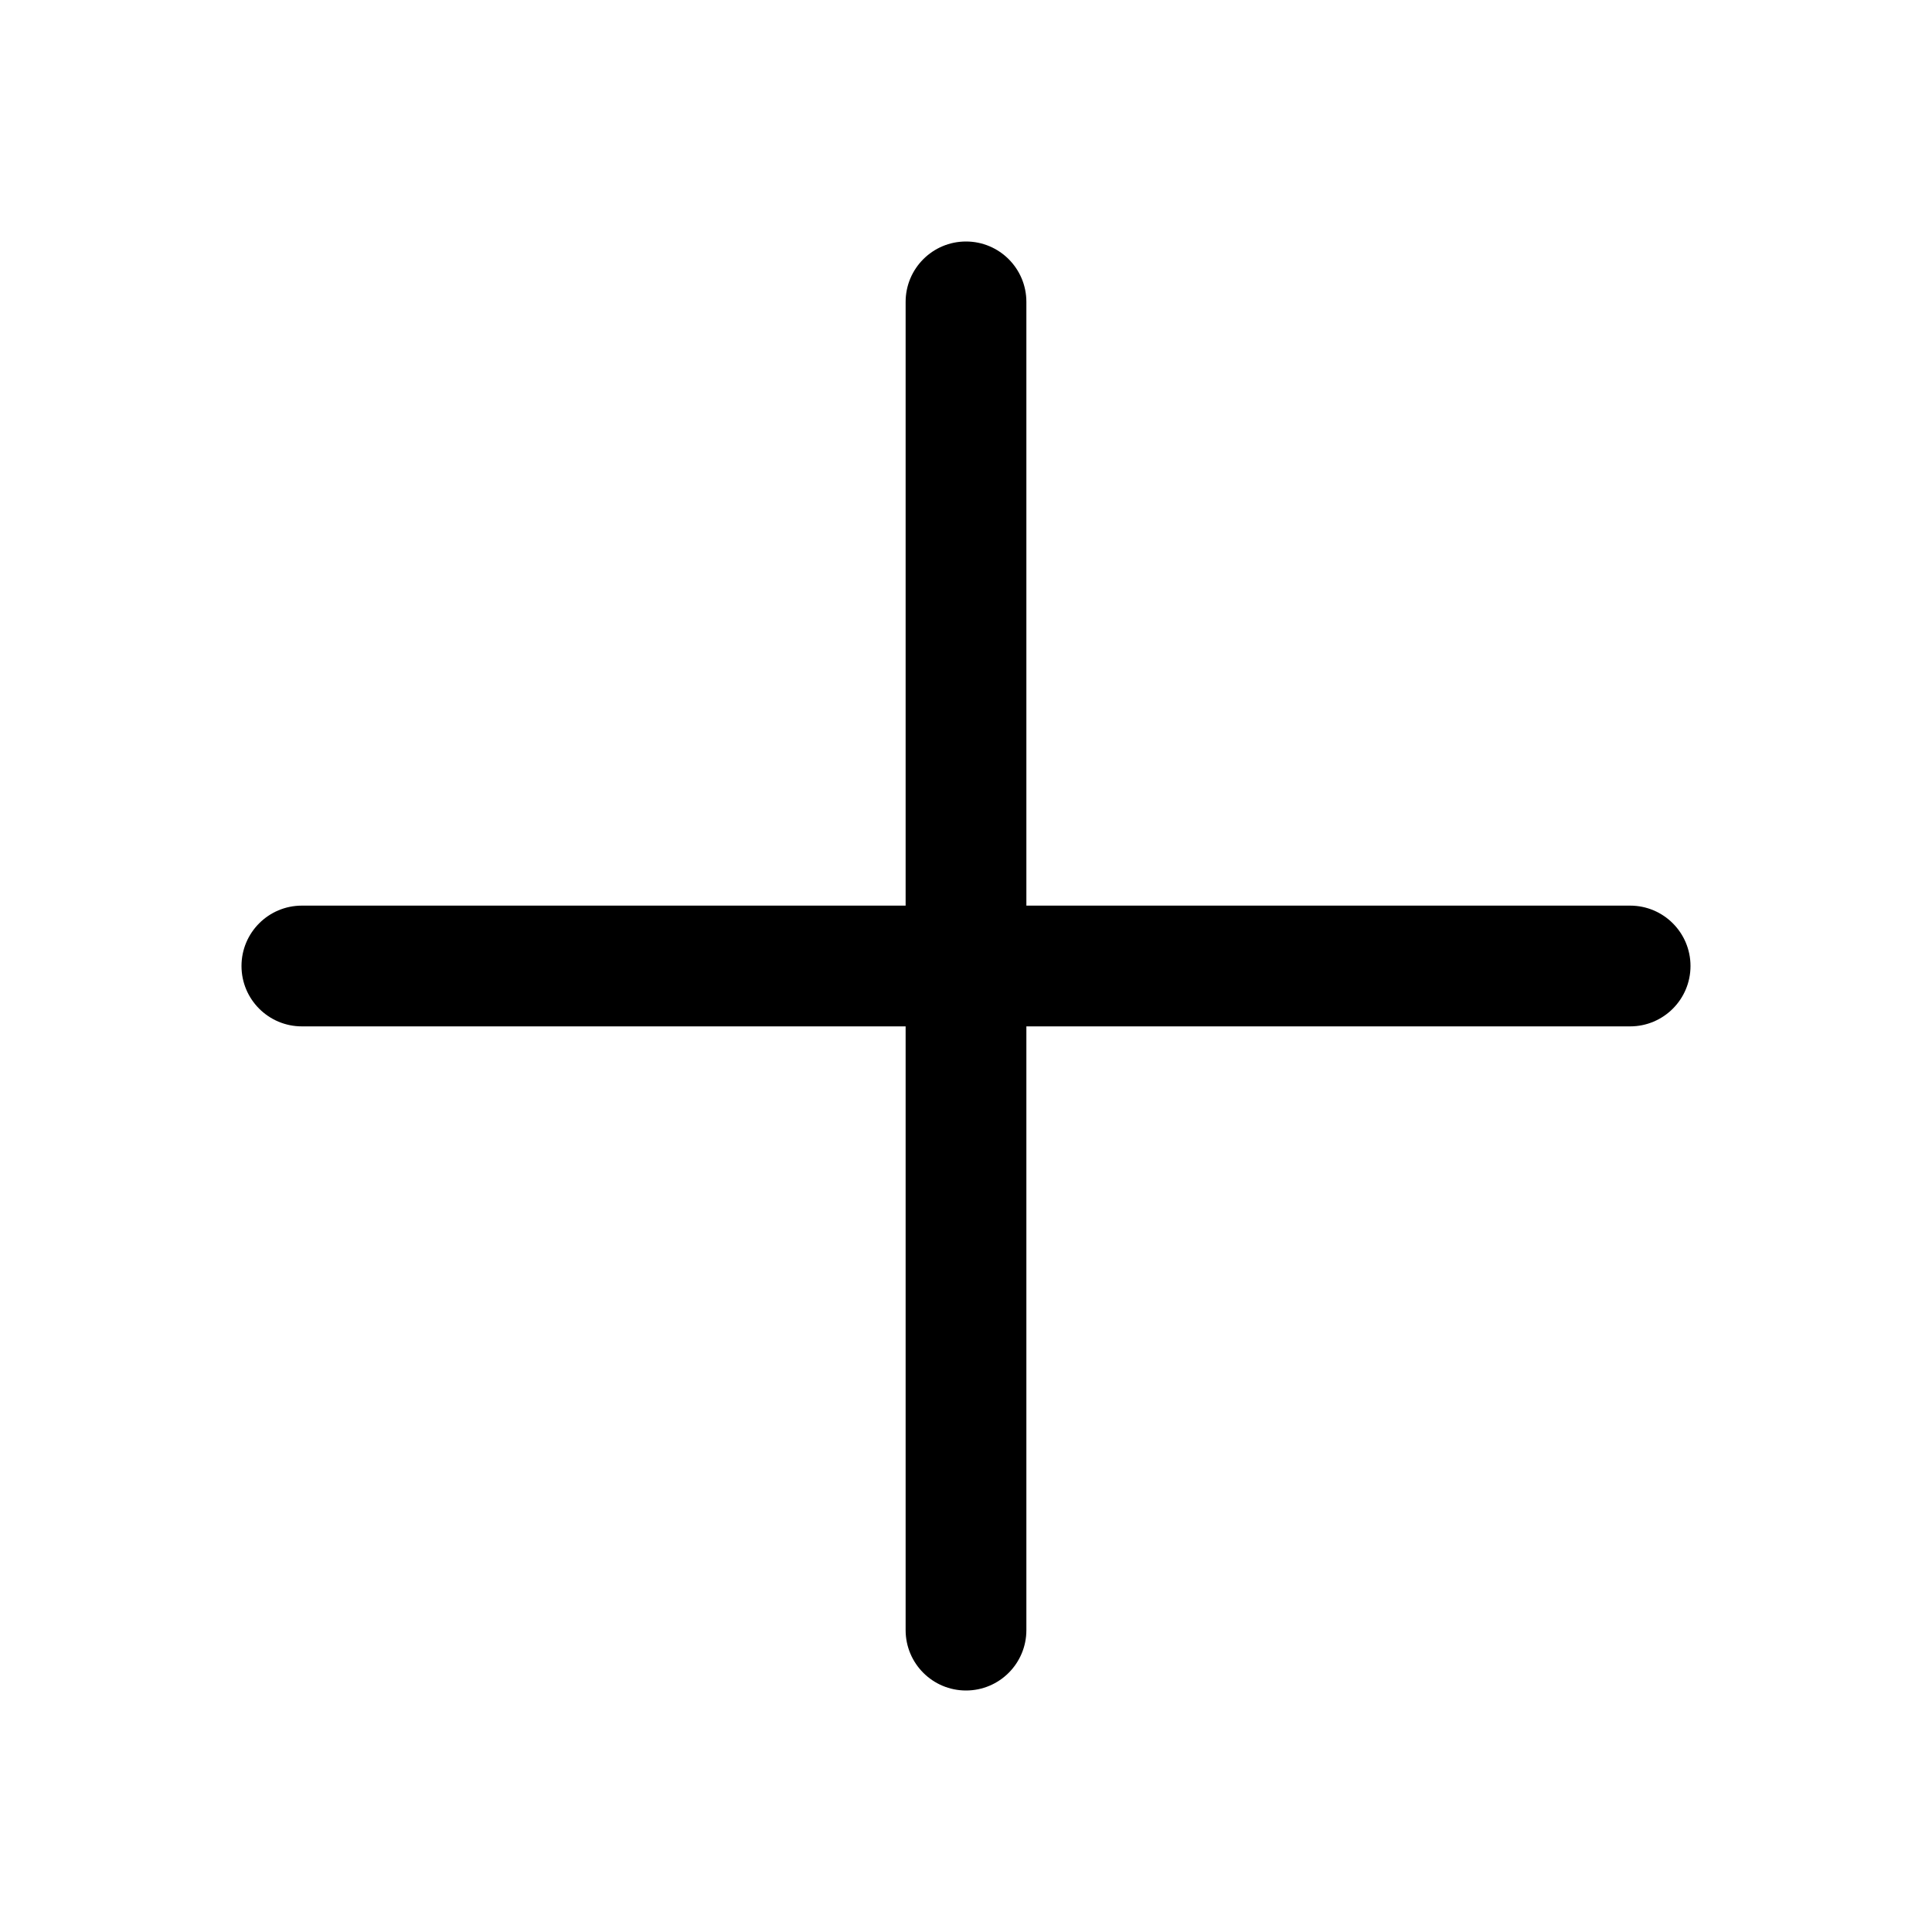
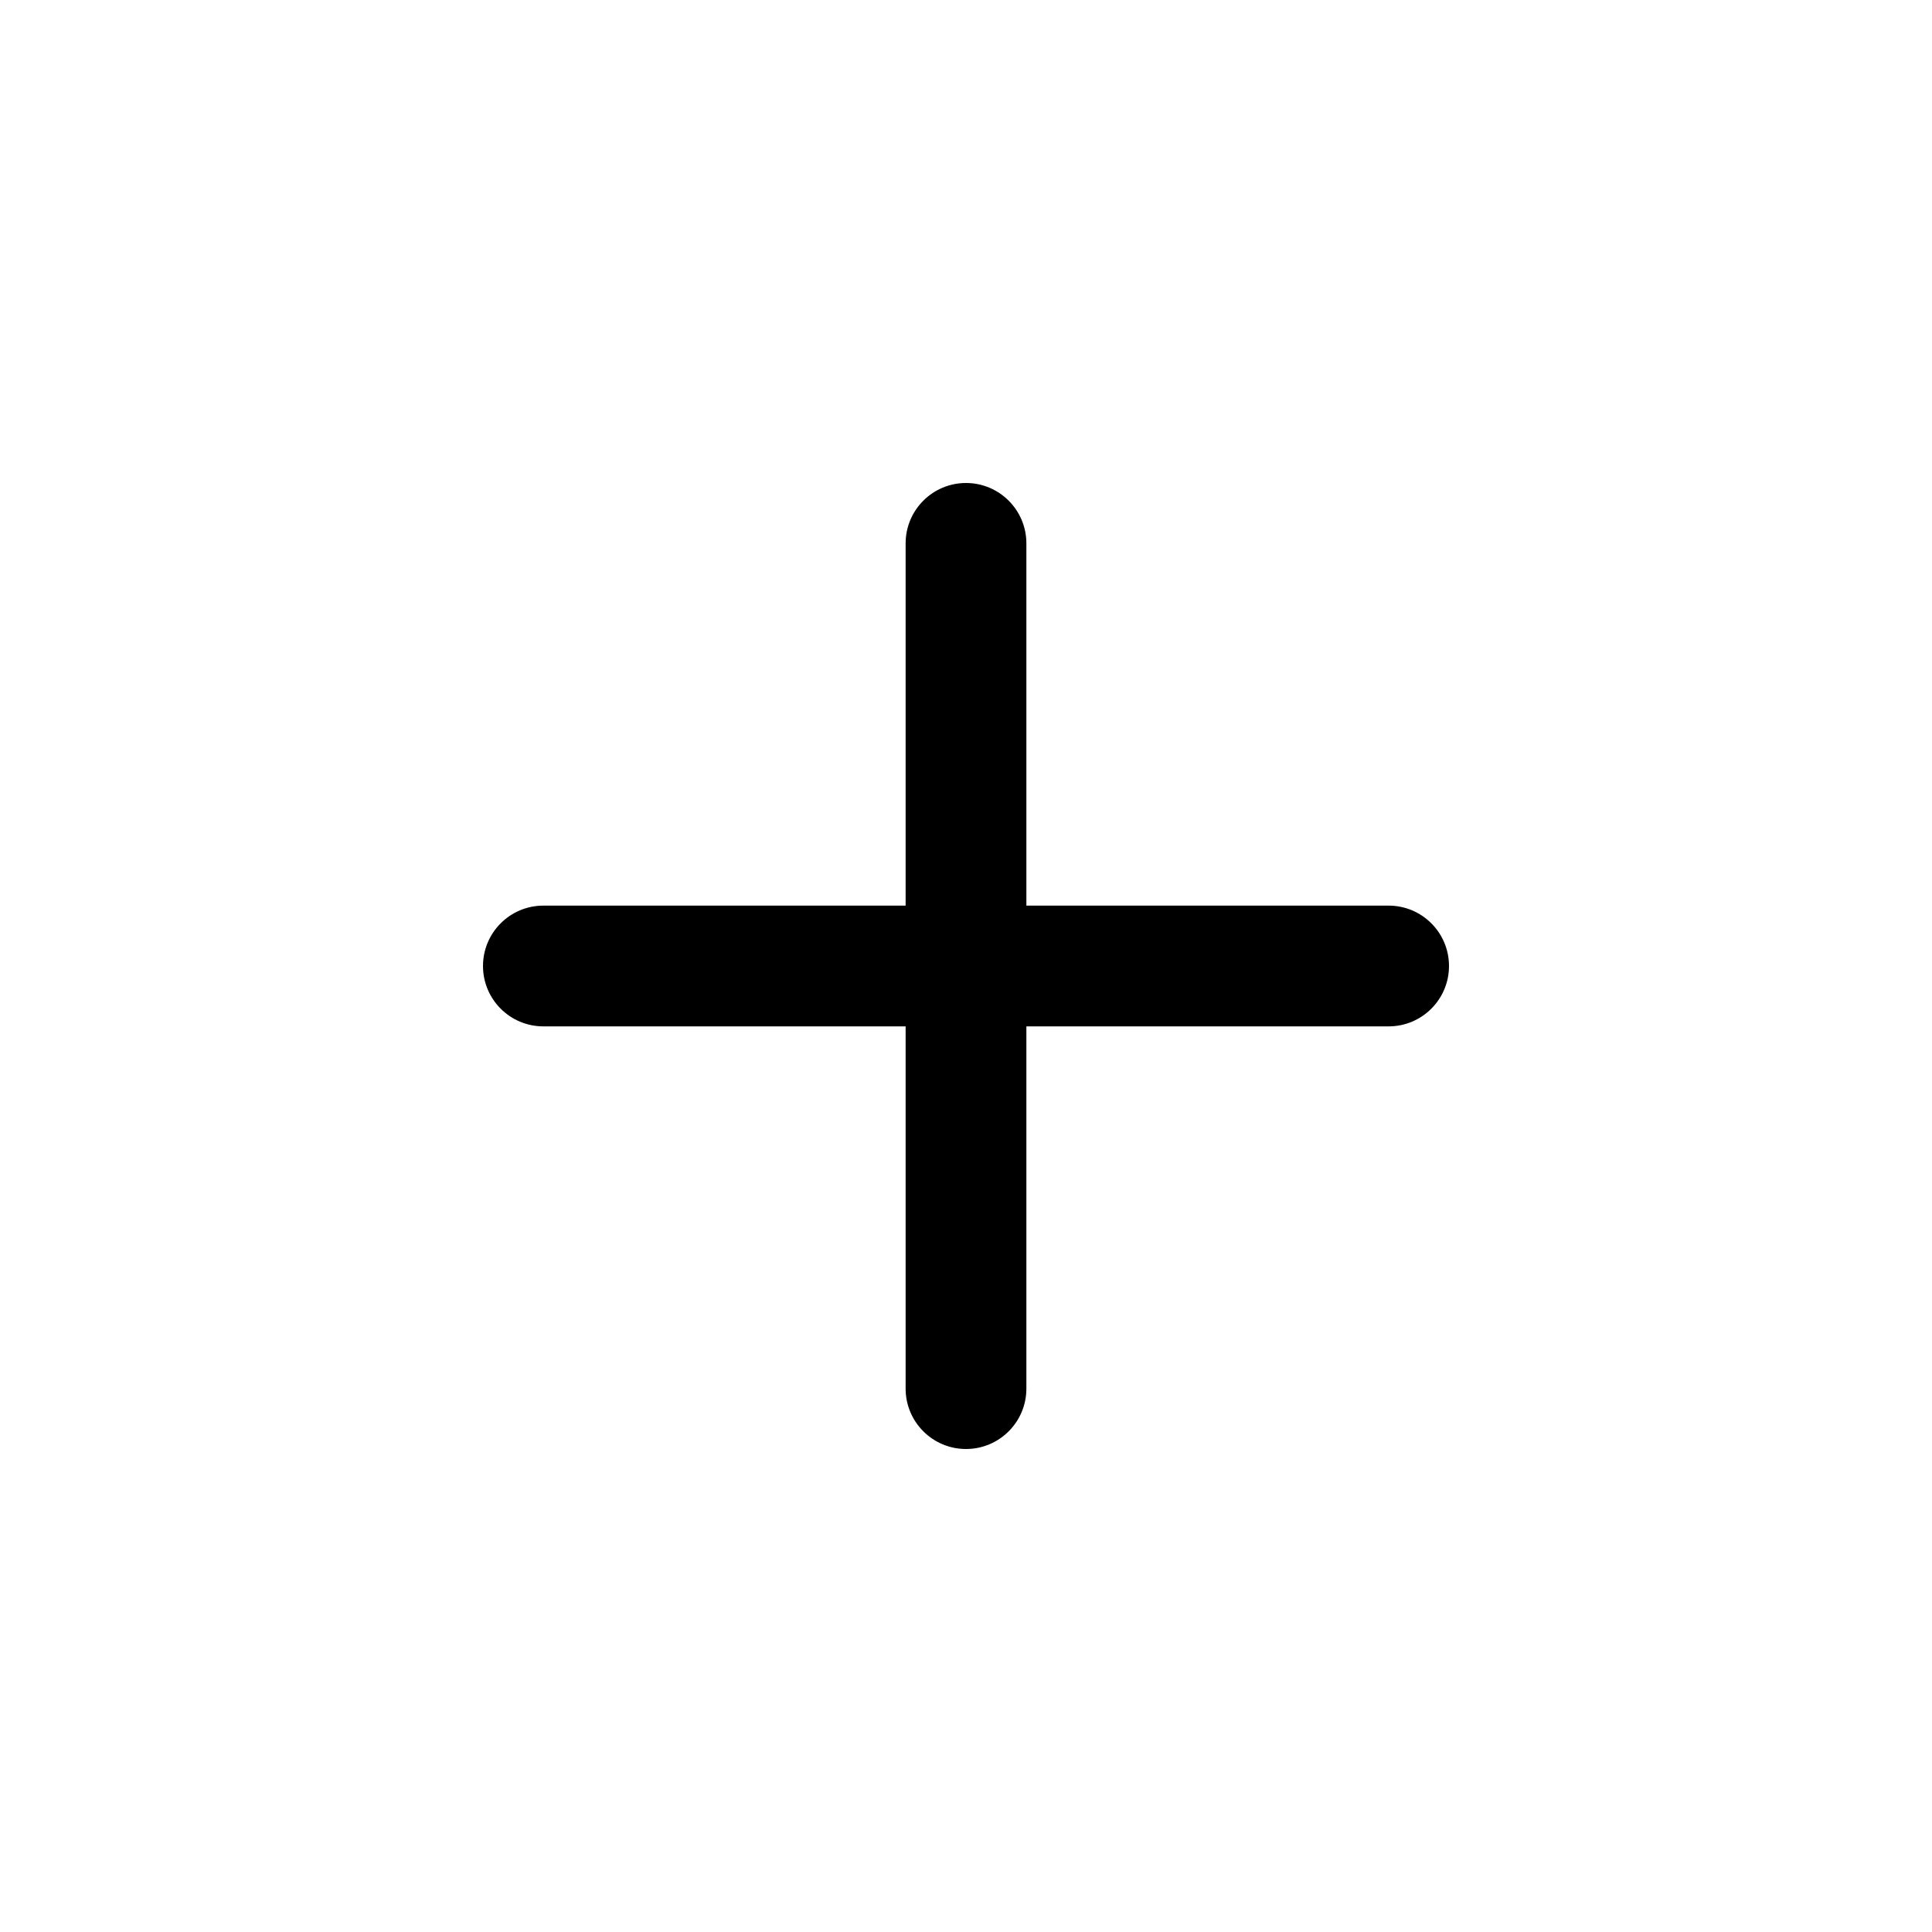
- <svg xmlns="http://www.w3.org/2000/svg" width="16" height="16" fill="currentColor" class="bi bi-plus-lg" viewBox="0 0 16 16">
-   <path fill-rule="evenodd" d="M8 2a.5.5 0 0 1 .5.5v5h5a.5.5 0 0 1 0 1h-5v5a.5.5 0 0 1-1 0v-5h-5a.5.5 0 0 1 0-1h5v-5A.5.5 0 0 1 8 2" />
+ <svg xmlns="http://www.w3.org/2000/svg" width="16" height="16" fill="currentColor" class="bi bi-plus" viewBox="0 0 16 16">
+   <path d="M8 4a.5.5 0 0 1 .5.5v3h3a.5.5 0 0 1 0 1h-3v3a.5.5 0 0 1-1 0v-3h-3a.5.5 0 0 1 0-1h3v-3A.5.5 0 0 1 8 4" />
</svg>
